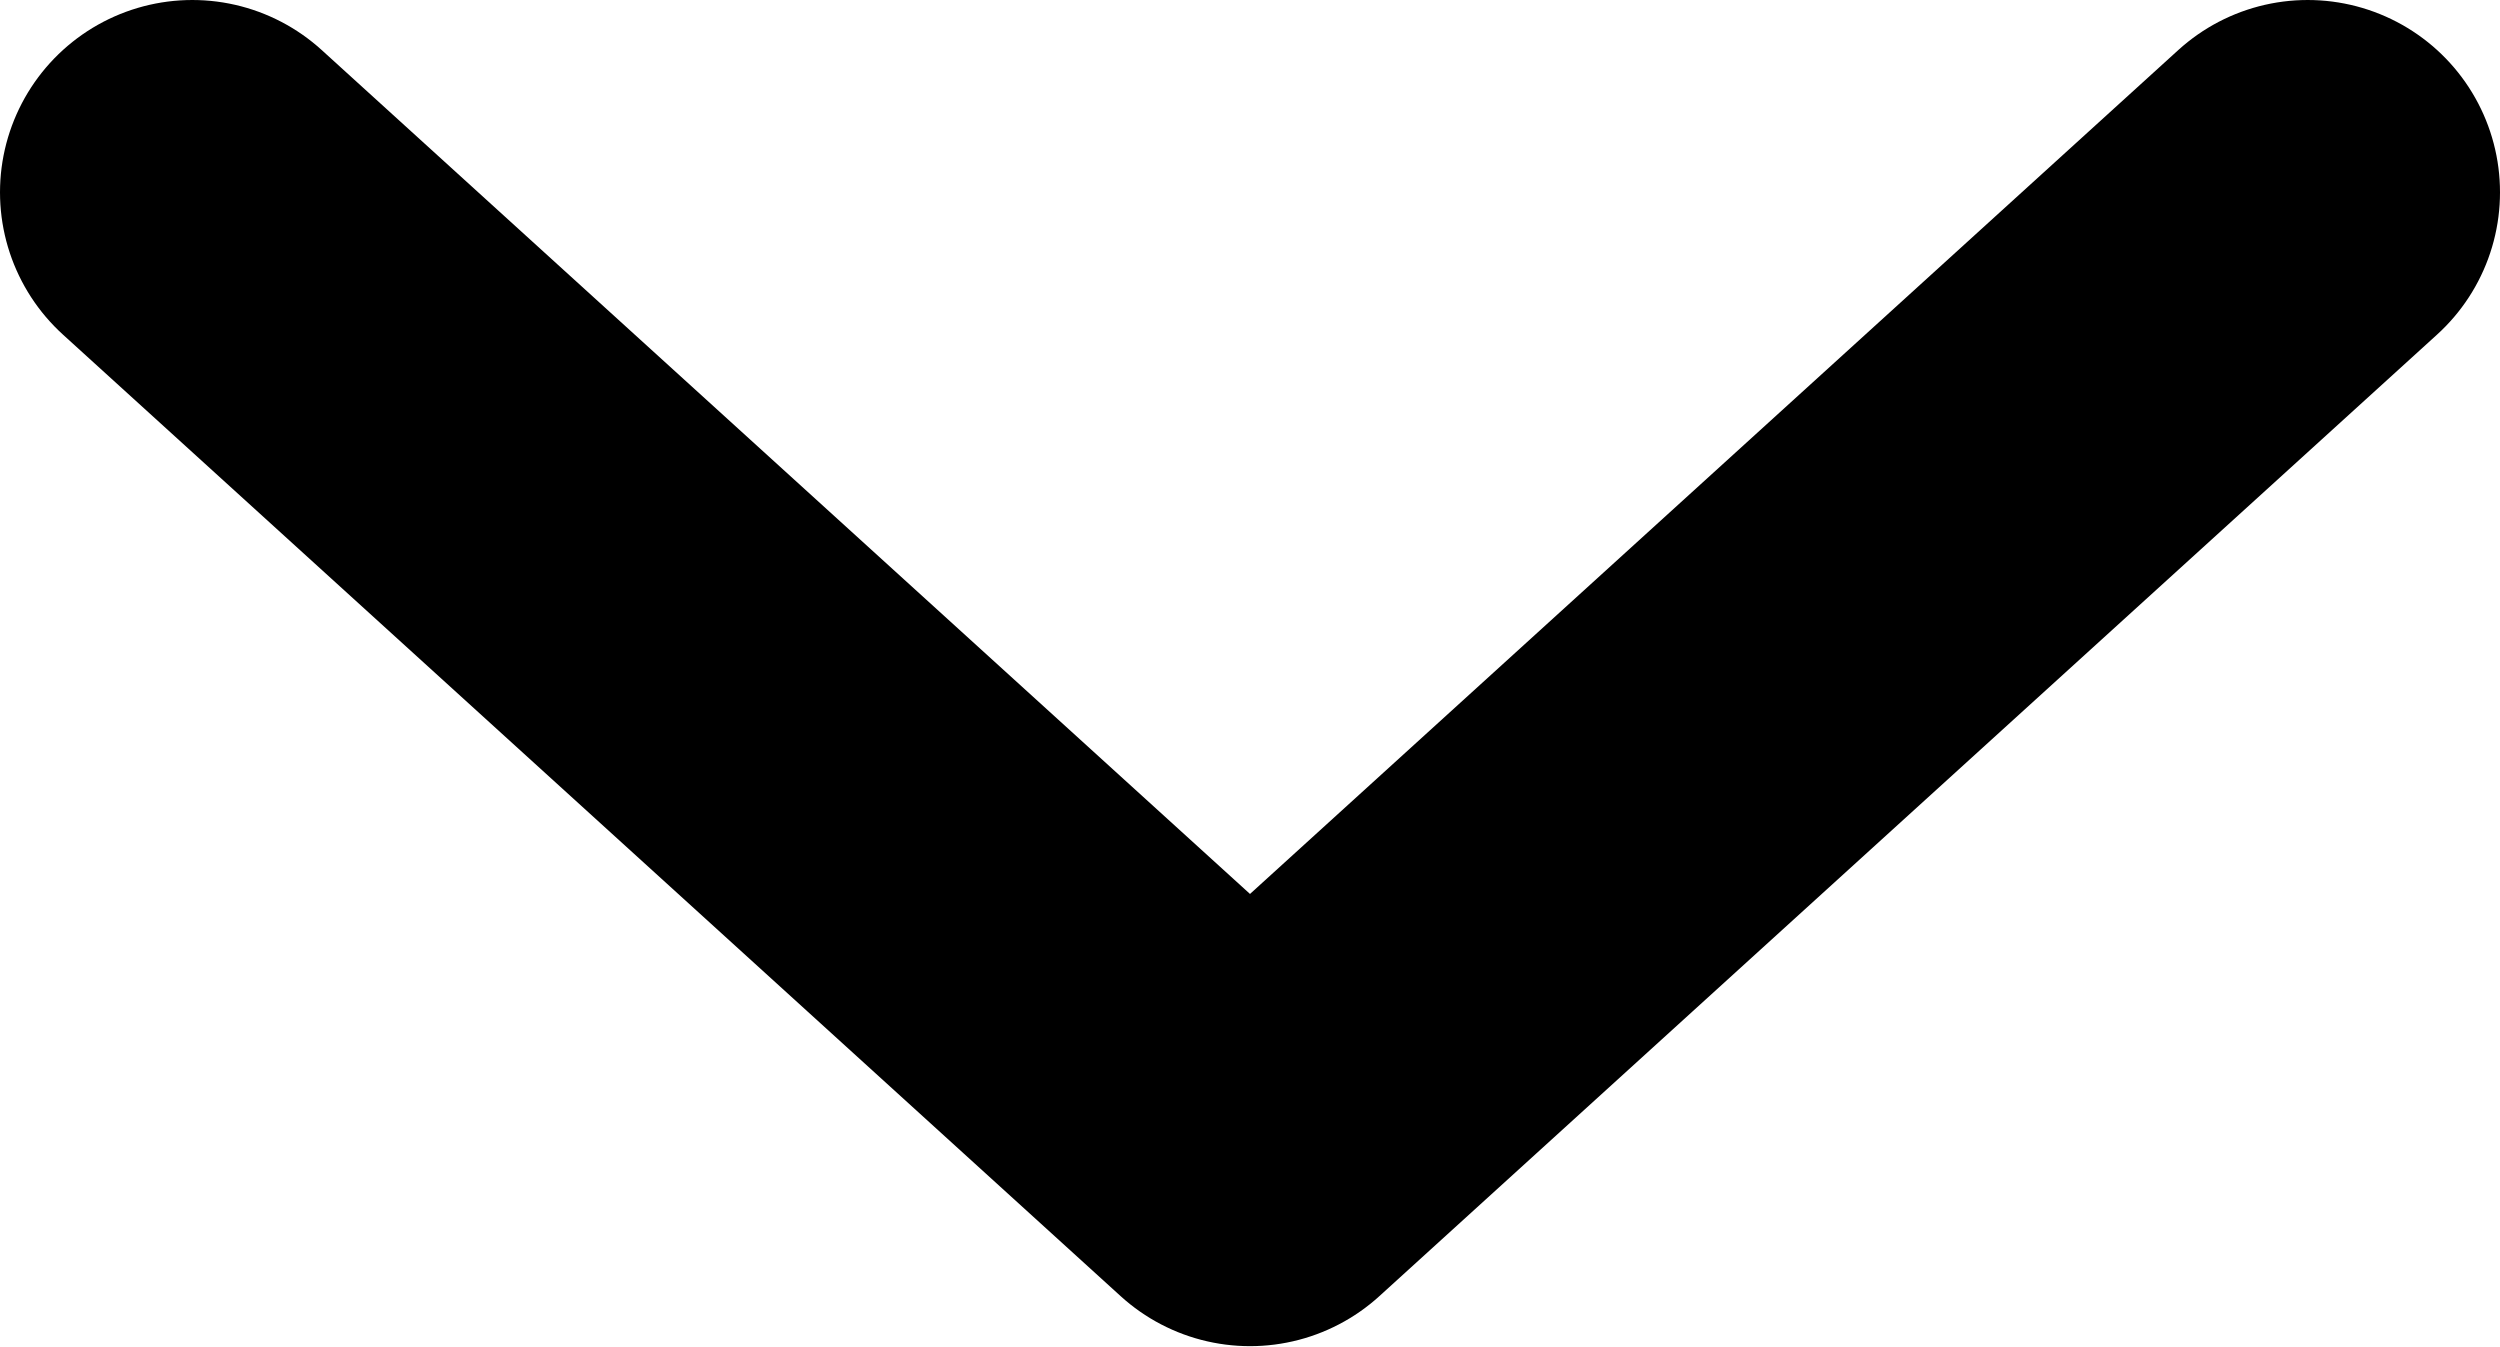
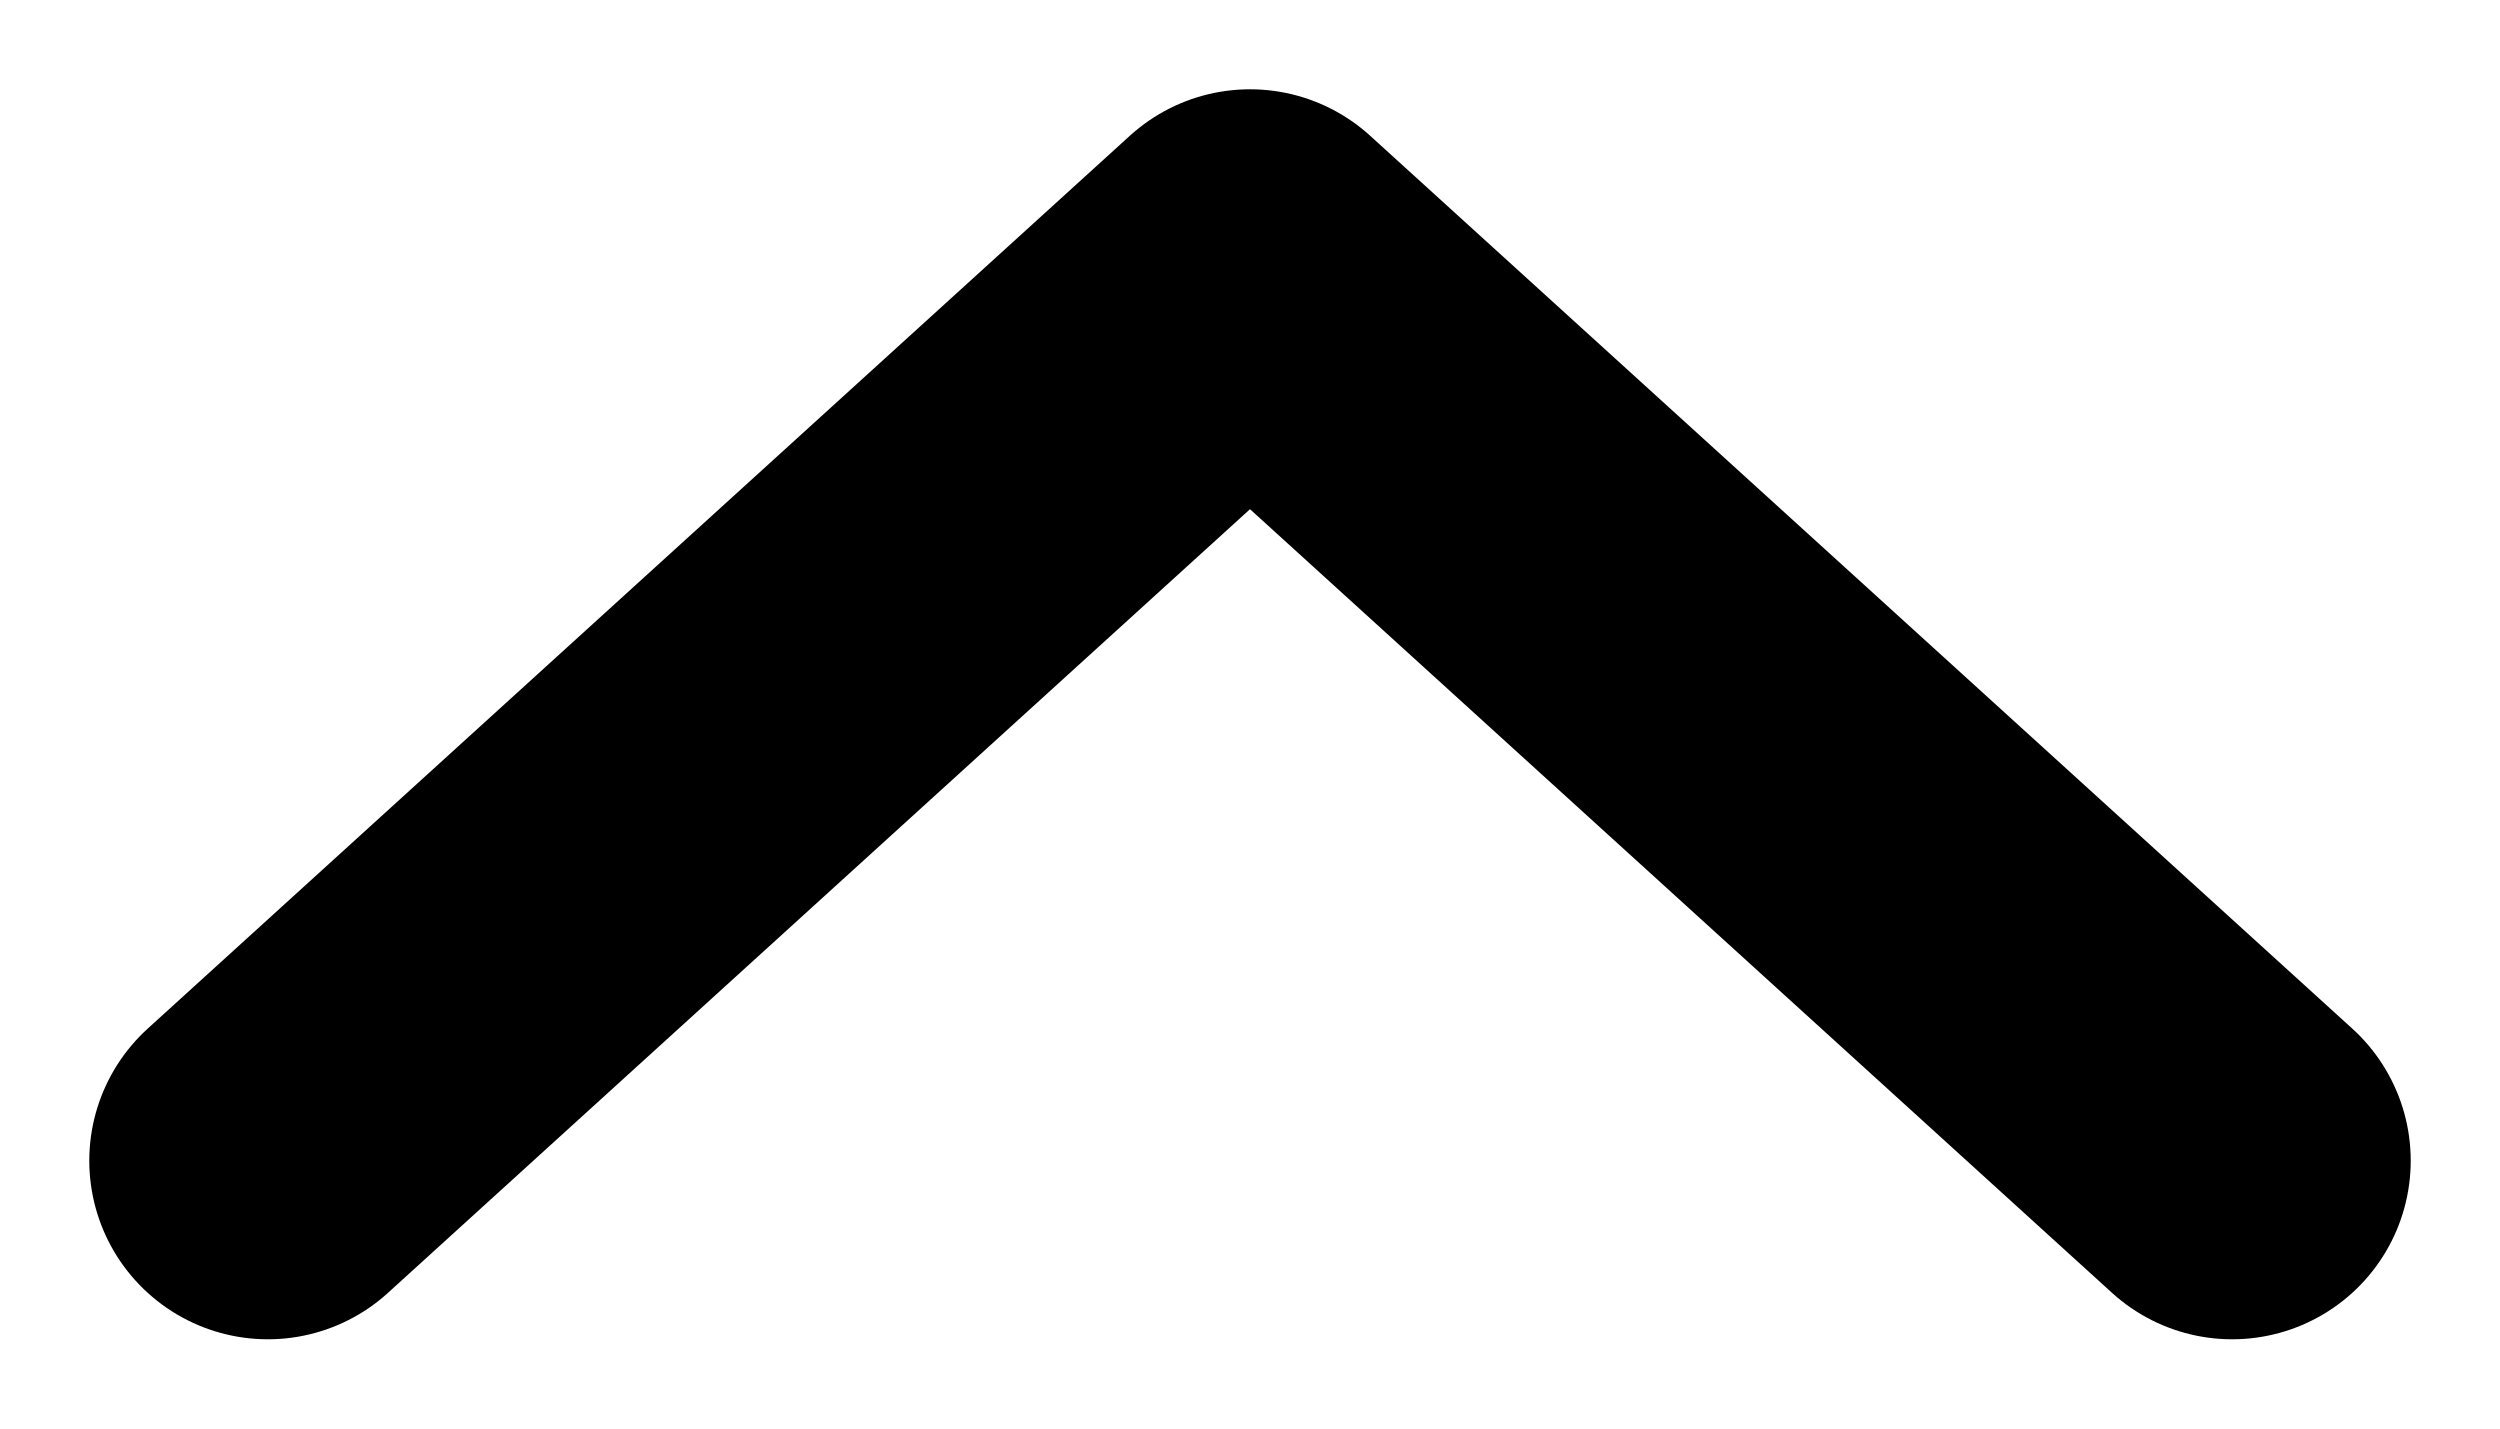
- <svg xmlns="http://www.w3.org/2000/svg" width="13px" height="7px" viewBox="0 0 13 7" version="1.1">
+ <svg xmlns="http://www.w3.org/2000/svg" width="14px" height="8px" viewBox="0 0 14 8" version="1.1">
  <g id="Page" stroke="none" stroke-width="1" fill="none" fill-rule="evenodd" stroke-linecap="round" stroke-linejoin="round">
-     <g id="Brand---Create-a-new-Campaign---Step-6-Compensation-–-Gift-Card" transform="translate(-1571, -337)" fill-rule="nonzero" stroke="#000000" stroke-width="2">
-       <g id="Wizard" transform="translate(845, 130)">
-         <g id="chevron-down" transform="translate(727, 208)">
-           <path d="M0,0 L5.5,5 L11,0" />
-         </g>
+     <g id="Account-History---Influencer-Invoices---Filter---Brand" transform="translate(-878, -372)" fill-rule="nonzero" stroke="#000000" stroke-width="2">
+       <g id="chevron-down" transform="translate(885, 376) rotate(-180) translate(-885, -376) translate(879.5, 373.5)">
+         <path d="M0,0 L5.5,5 L11,0" />
      </g>
    </g>
  </g>
</svg>
